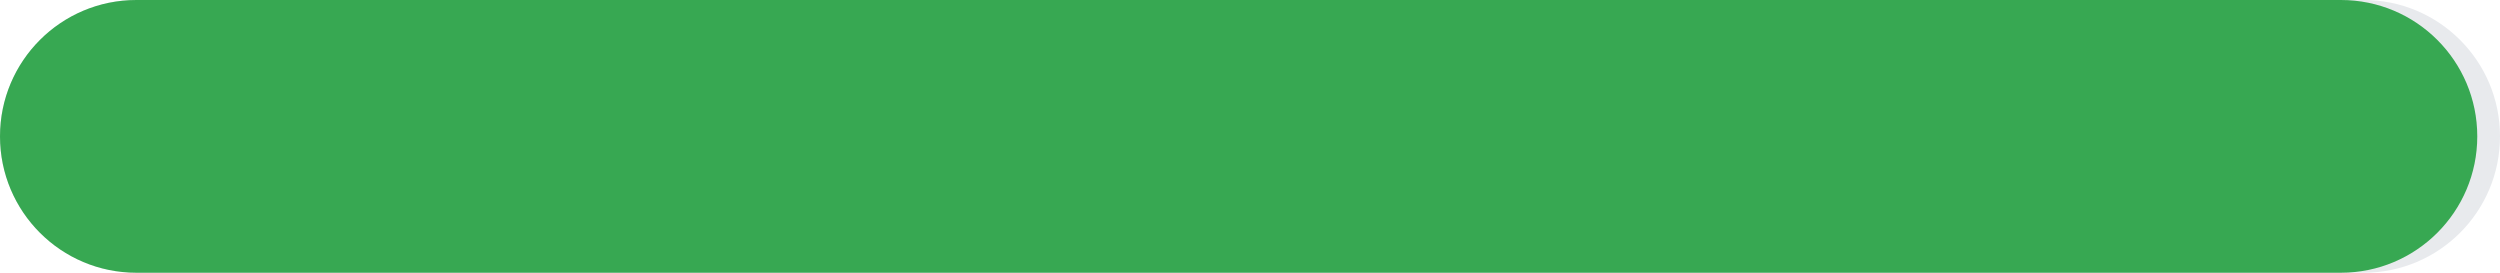
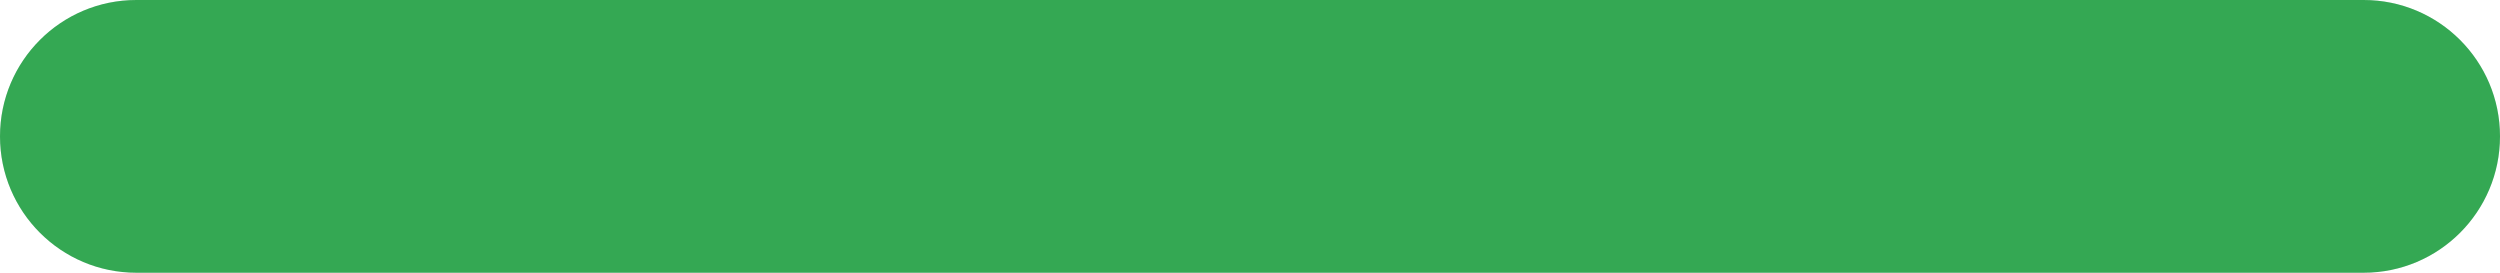
<svg xmlns="http://www.w3.org/2000/svg" width="110" height="12" viewBox="0 0 110 12">
  <rect width="110" height="12" rx="6" fill="#e8eaed" />
-   <rect width="109" height="12" rx="6" fill="#37a852" />
+   <rect width="110" height="12" rx="6" fill="#34a853" />
</svg>
